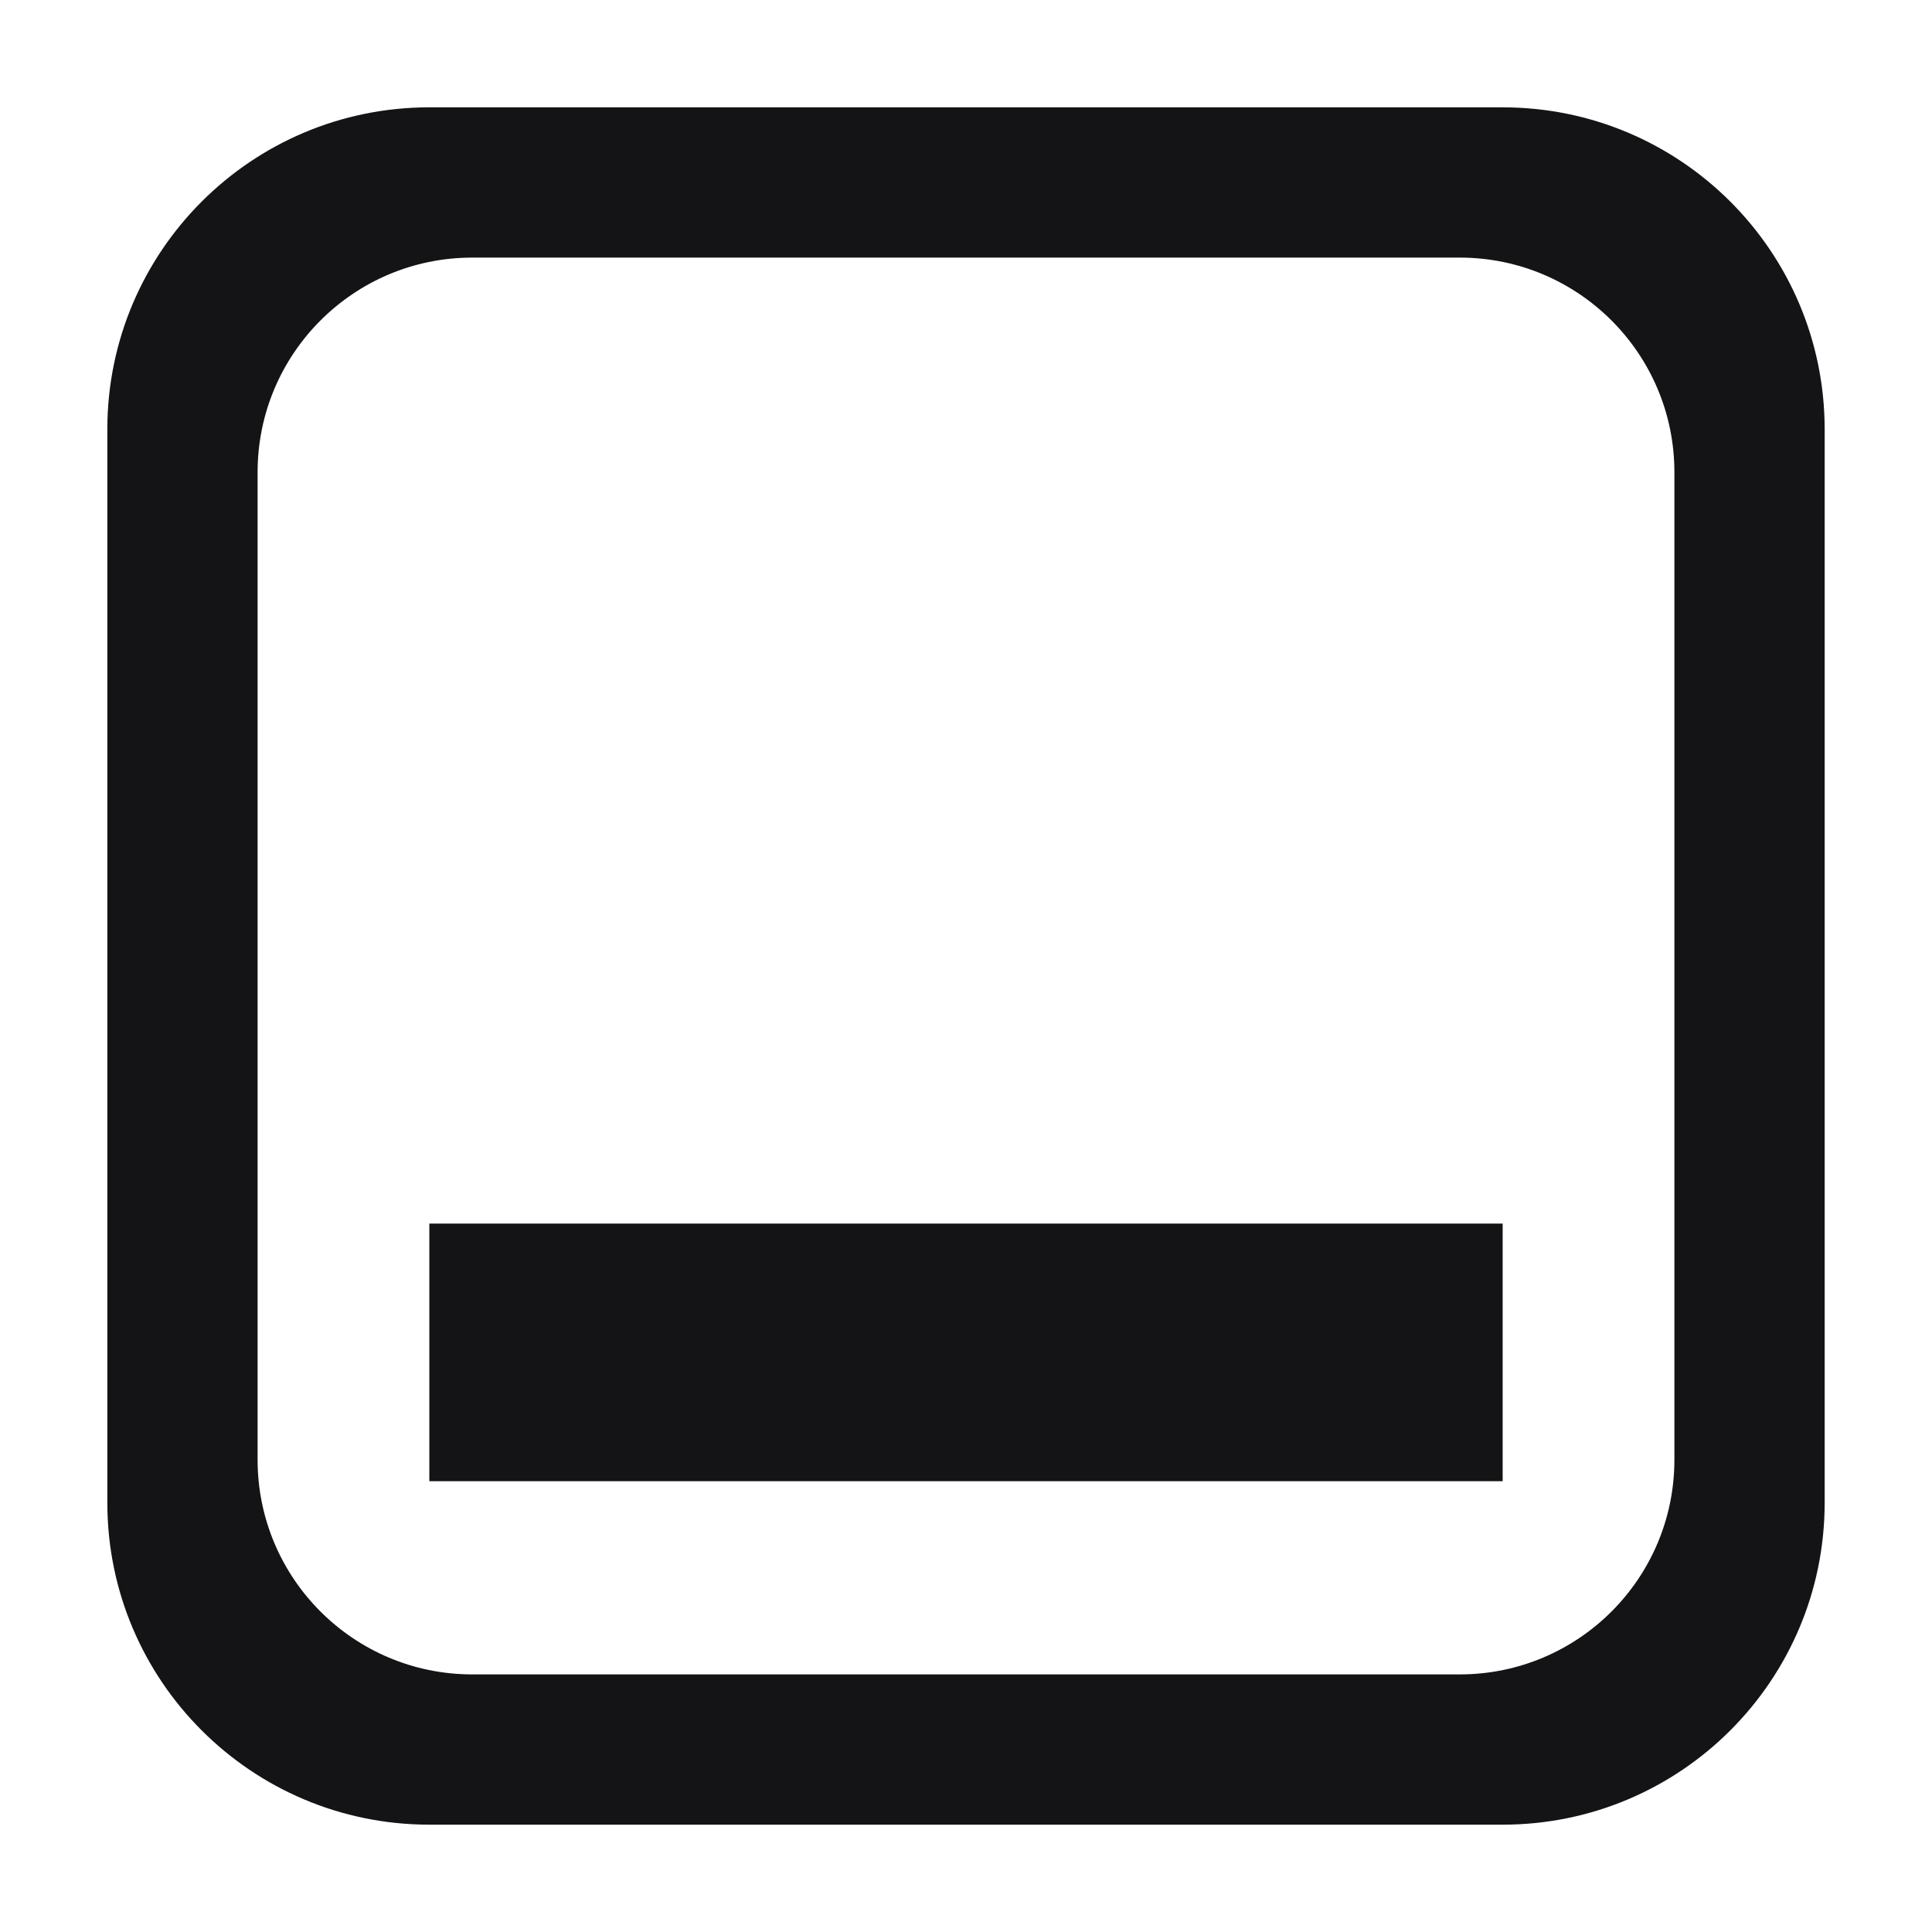
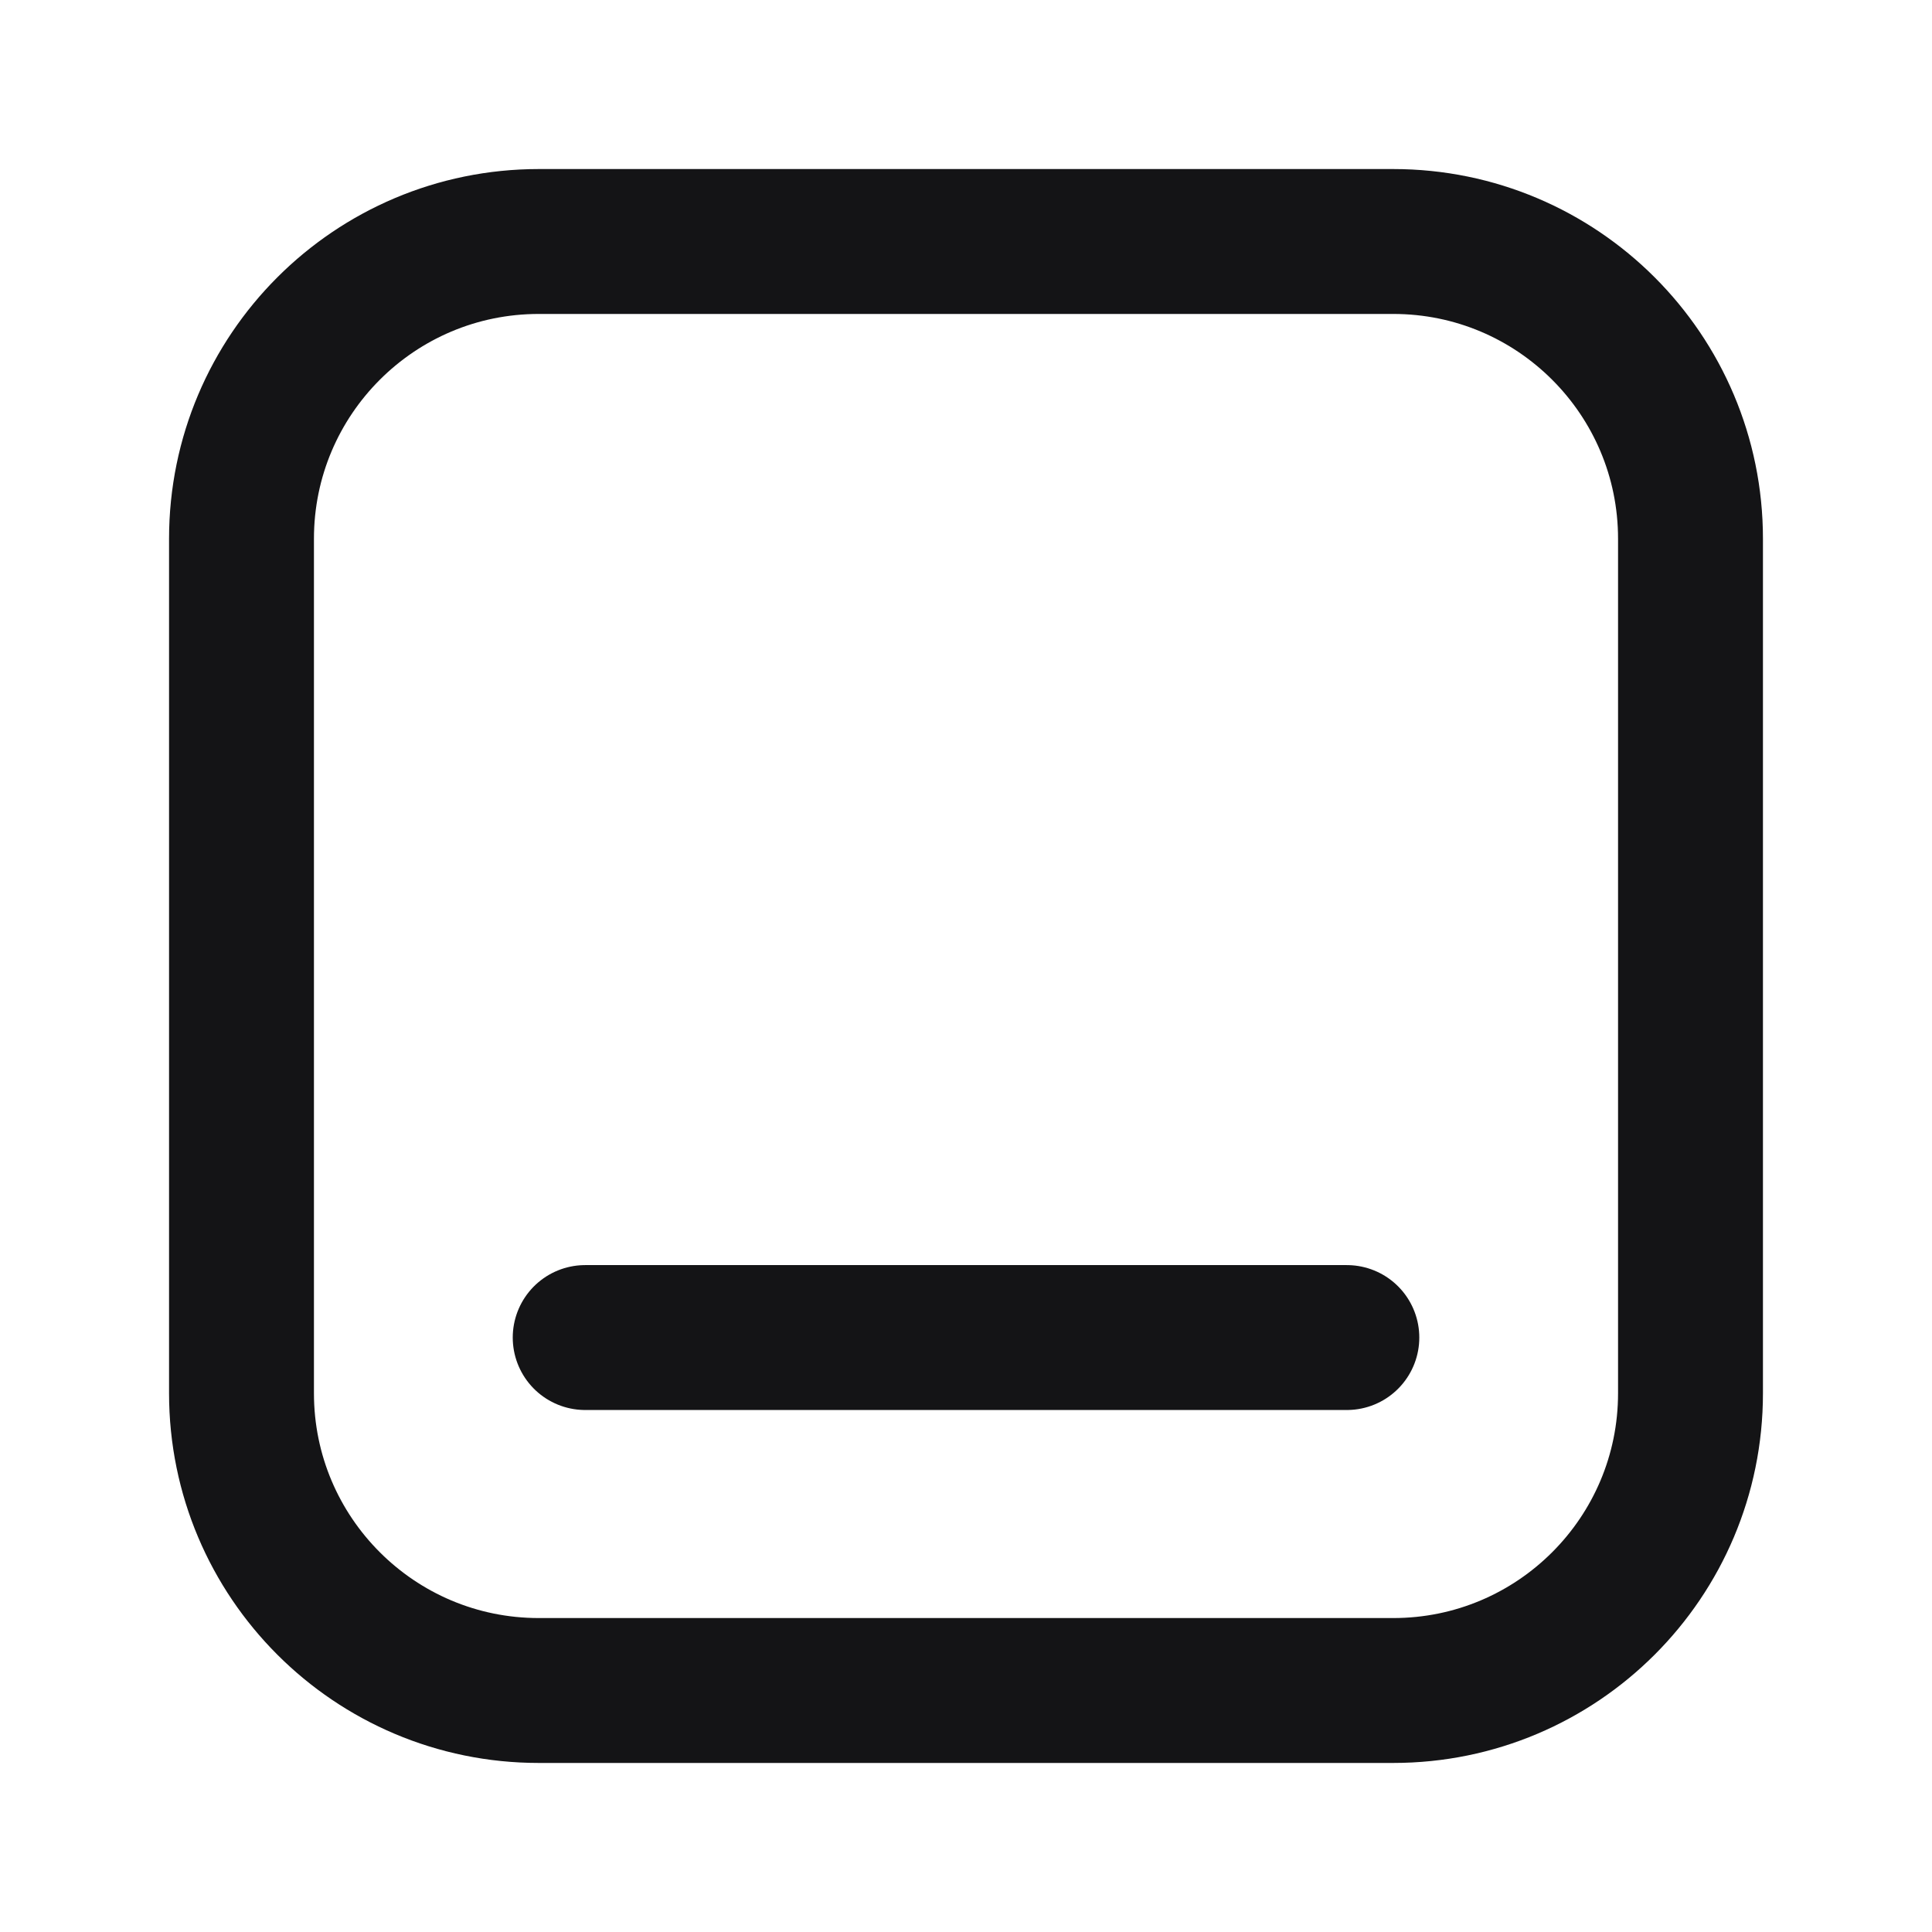
- <svg xmlns="http://www.w3.org/2000/svg" width="16" height="16" viewBox="7 7 18 18">
-   <path d="M11 8h10a3 3 0 0 1 3 3v10a3 3 0 0 1-3 3H11a3 3 0 0 1-3-3V11a3 3 0 0 1 3-3zm.4 1.4h9.2a2 2 0 0 1 2 2v9.2a2 2 0 0 1-2 2h-9.2a2 2 0 0 1-2-2v-9.2a2 2 0 0 1 2-2z" fill="#141416" fill-rule="evenodd" clip-rule="evenodd" />
-   <path d="M11 18.4h10v2.4h-10z" fill="#141416" />
+ <svg xmlns="http://www.w3.org/2000/svg" width="16" height="16" viewBox="0 0 48 48" fill="none">
+   <rect x="6" y="6" width="36" height="36" rx="7.385" stroke-width="3.6" stroke-linecap="round" stroke="#141416" />
+   <path d="M14.539 33.231H33.462" stroke-width="3.6" stroke-linecap="round" stroke="#141416" />
</svg>
